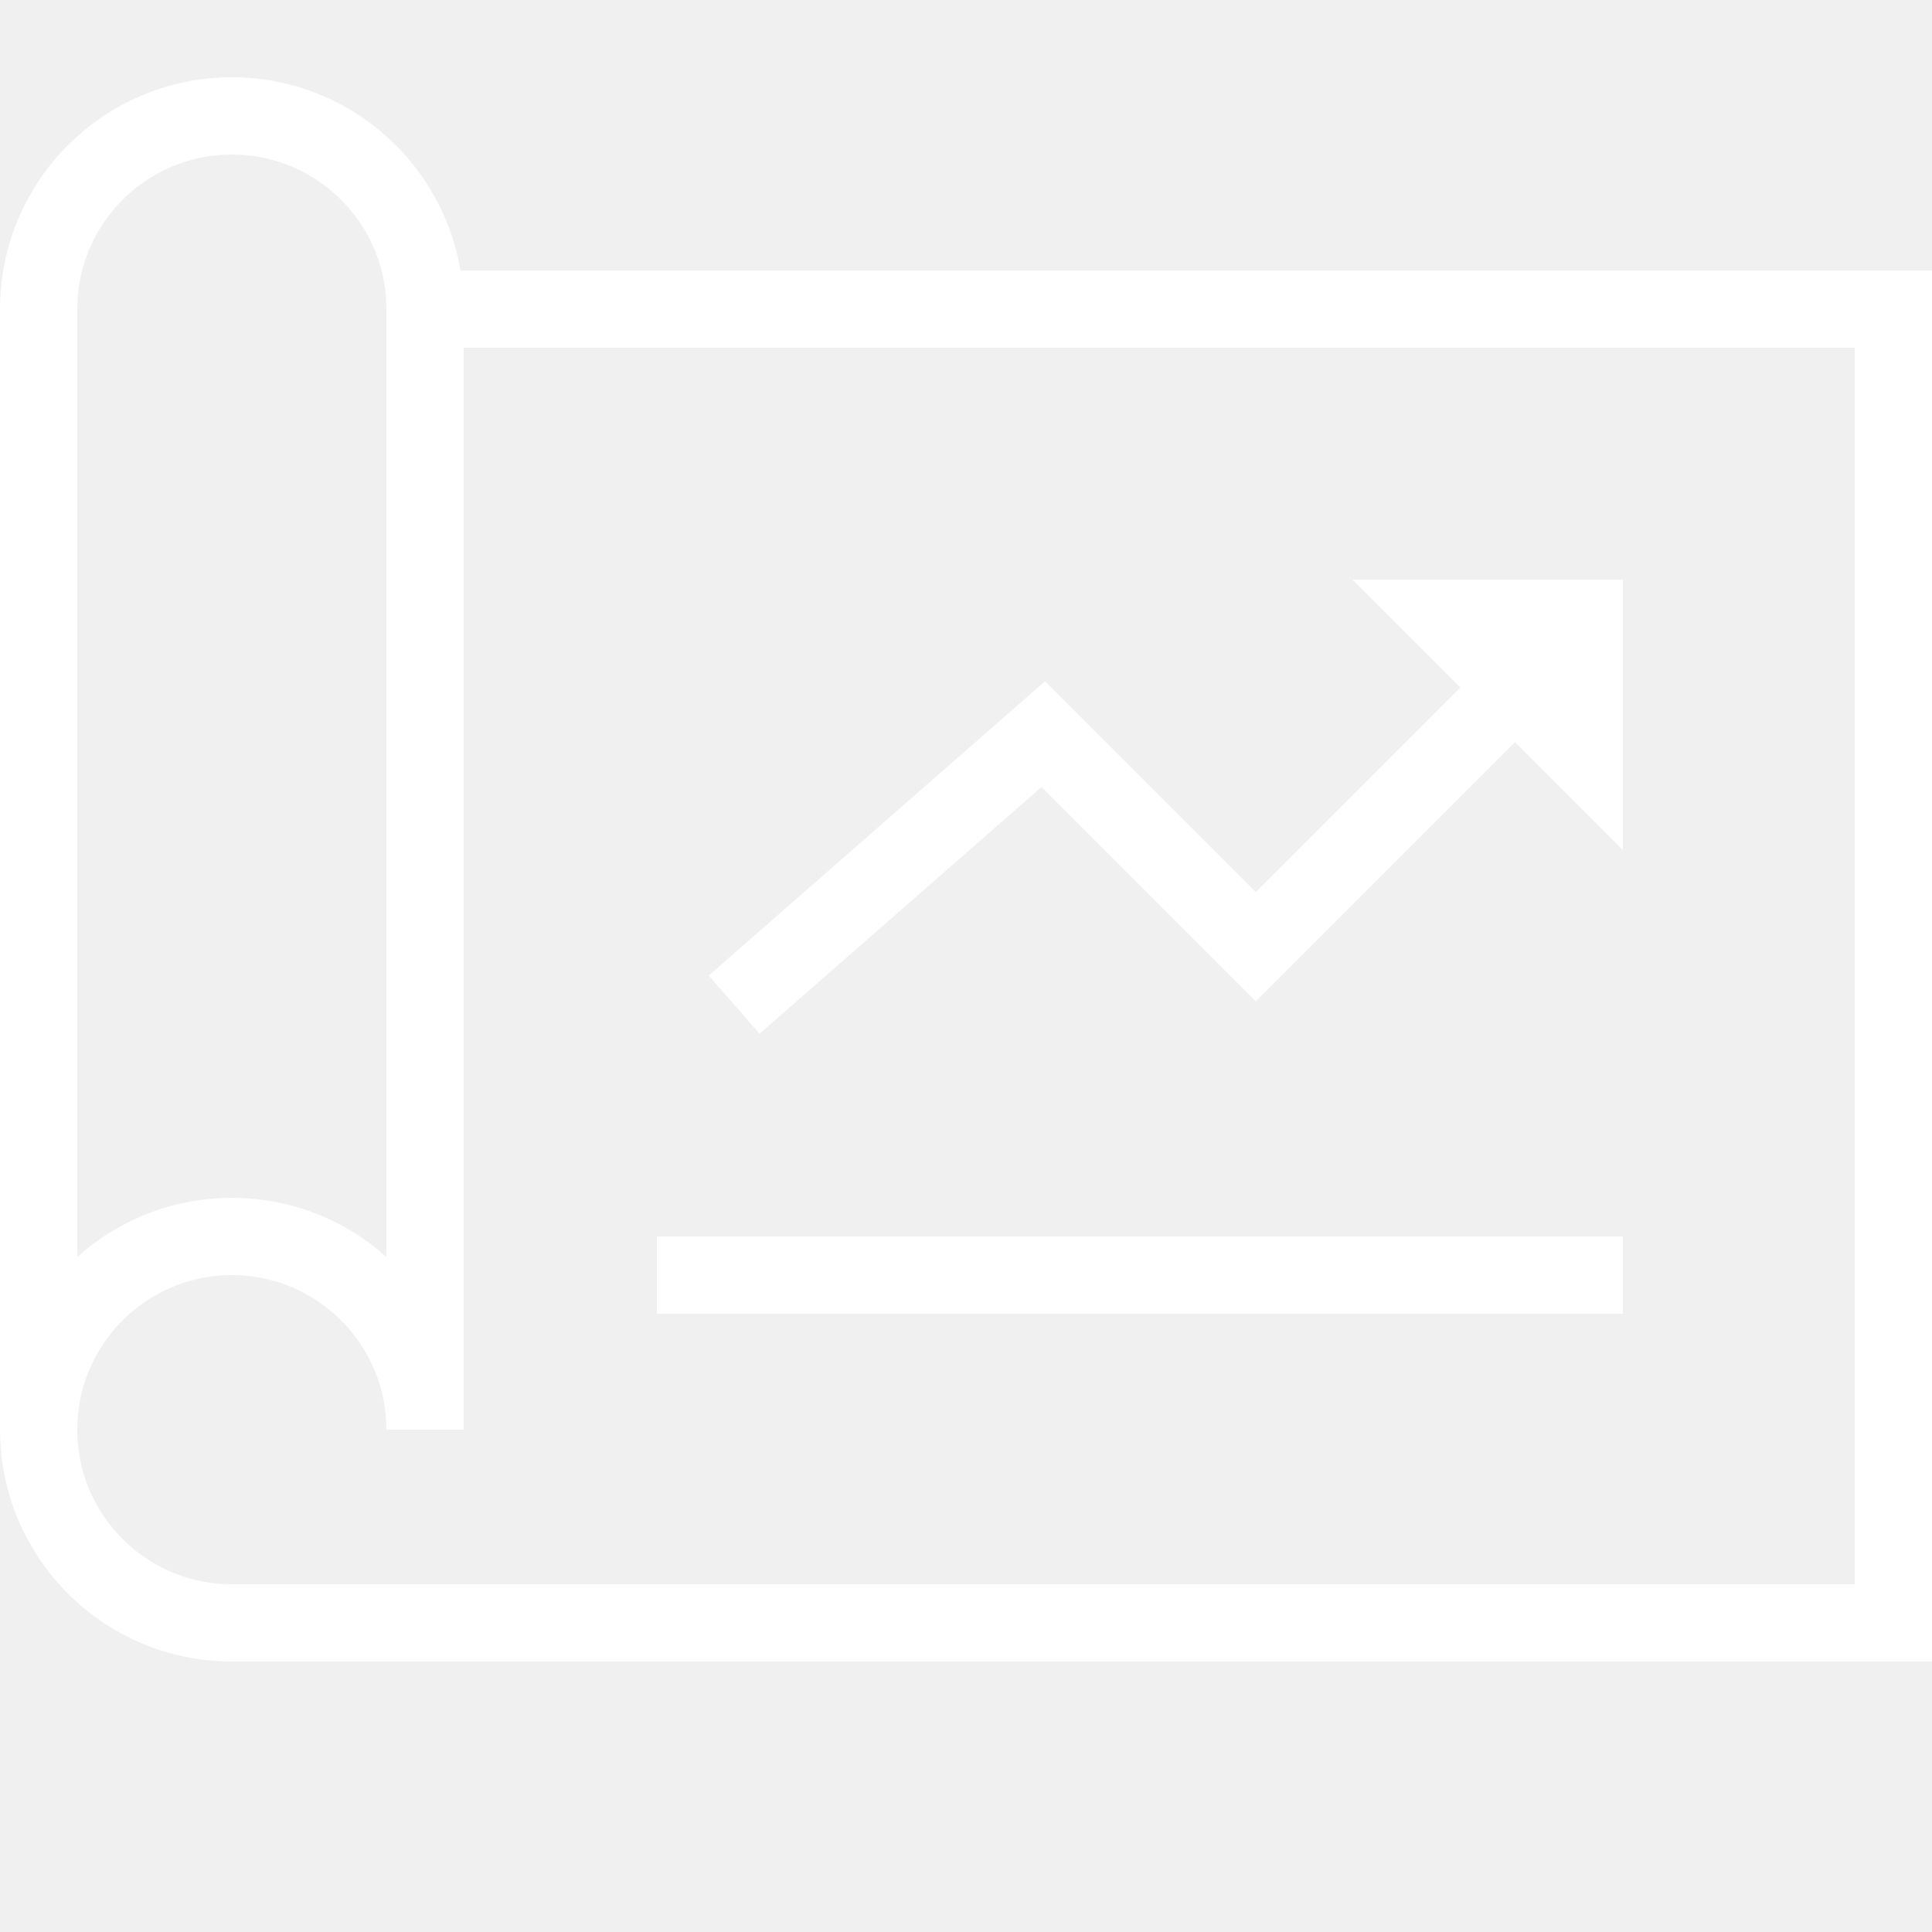
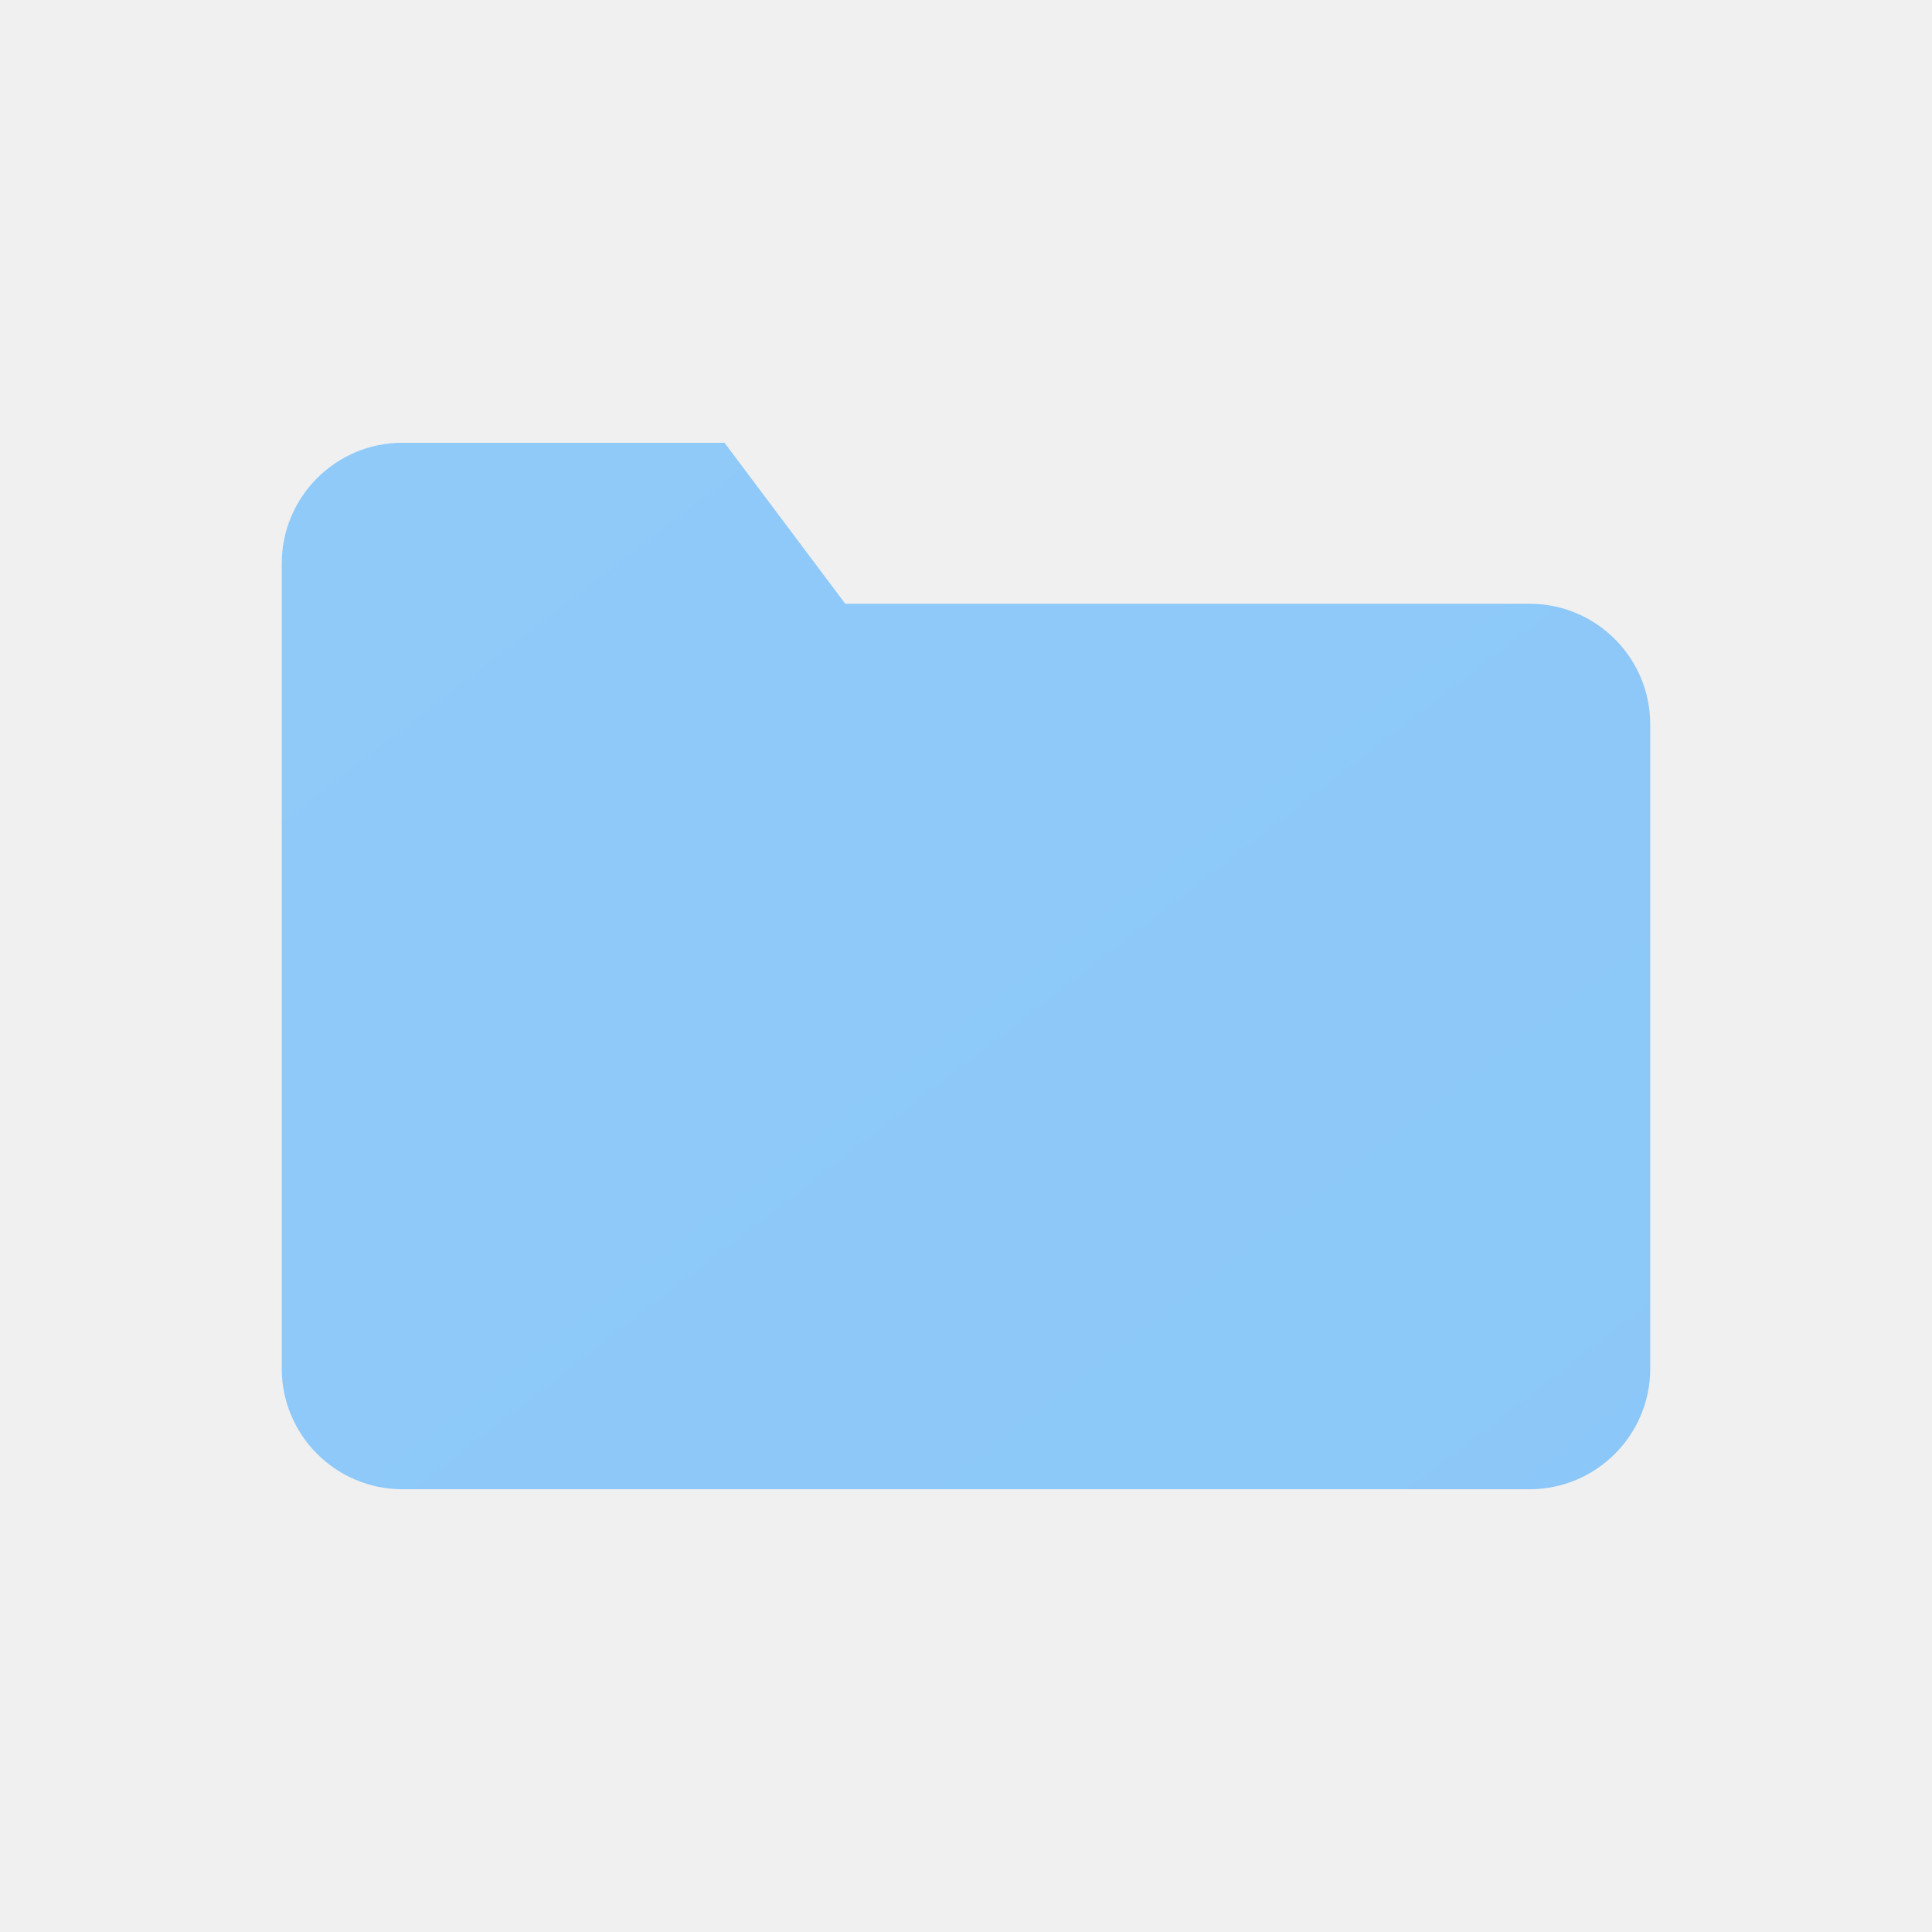
- <svg xmlns="http://www.w3.org/2000/svg" viewBox="0 0 50 50" width="100" height="100">
-   <path fill="none" stroke="#FFFFFF" stroke-width="2" d="M11,37c0-2.761-2.239-5-5-5s-5,2.239-5,5" />
-   <path fill="none" stroke="#FFFFFF" stroke-width="2" d="M11,37V8c0-2.761-2.239-5-5-5S1,5.239,1,8c0,1.364,0,27.636,0,29c0,2.761,2.239,5,5,5h13h30V8H11" />
-   <path fill="none" stroke="#FFFFFF" stroke-width="2" d="M19 26L27 19 32.5 24.5 41 16" />
-   <path d="M42 22L42 15 35 15z" fill="#FFFFFF" />
-   <path fill="none" stroke="#FFFFFF" stroke-width="2" d="M17 33L42 33" />
+ <svg xmlns="http://www.w3.org/2000/svg" viewBox="0 0 24 24" width="100" height="100">
+   <defs>
+     <linearGradient id="g" x1="0" y1="0" x2="24" y2="24">
+       <stop offset="0%" stop-color="#90CAF9" />
+       <stop offset="100%" stop-color="#1E88E5" />
+     </linearGradient>
+   </defs>
+   <path d="M3.5 7A1.5 1.5 0 0 1 5 5.5H9l1.5 2H19A1.5 1.5 0 0 1 20.5 9v8A1.5 1.5 0 0 1 19 18.5H5A1.5 1.5 0 0 1 3.5 17V7z" fill="url(#g)" />
</svg>
